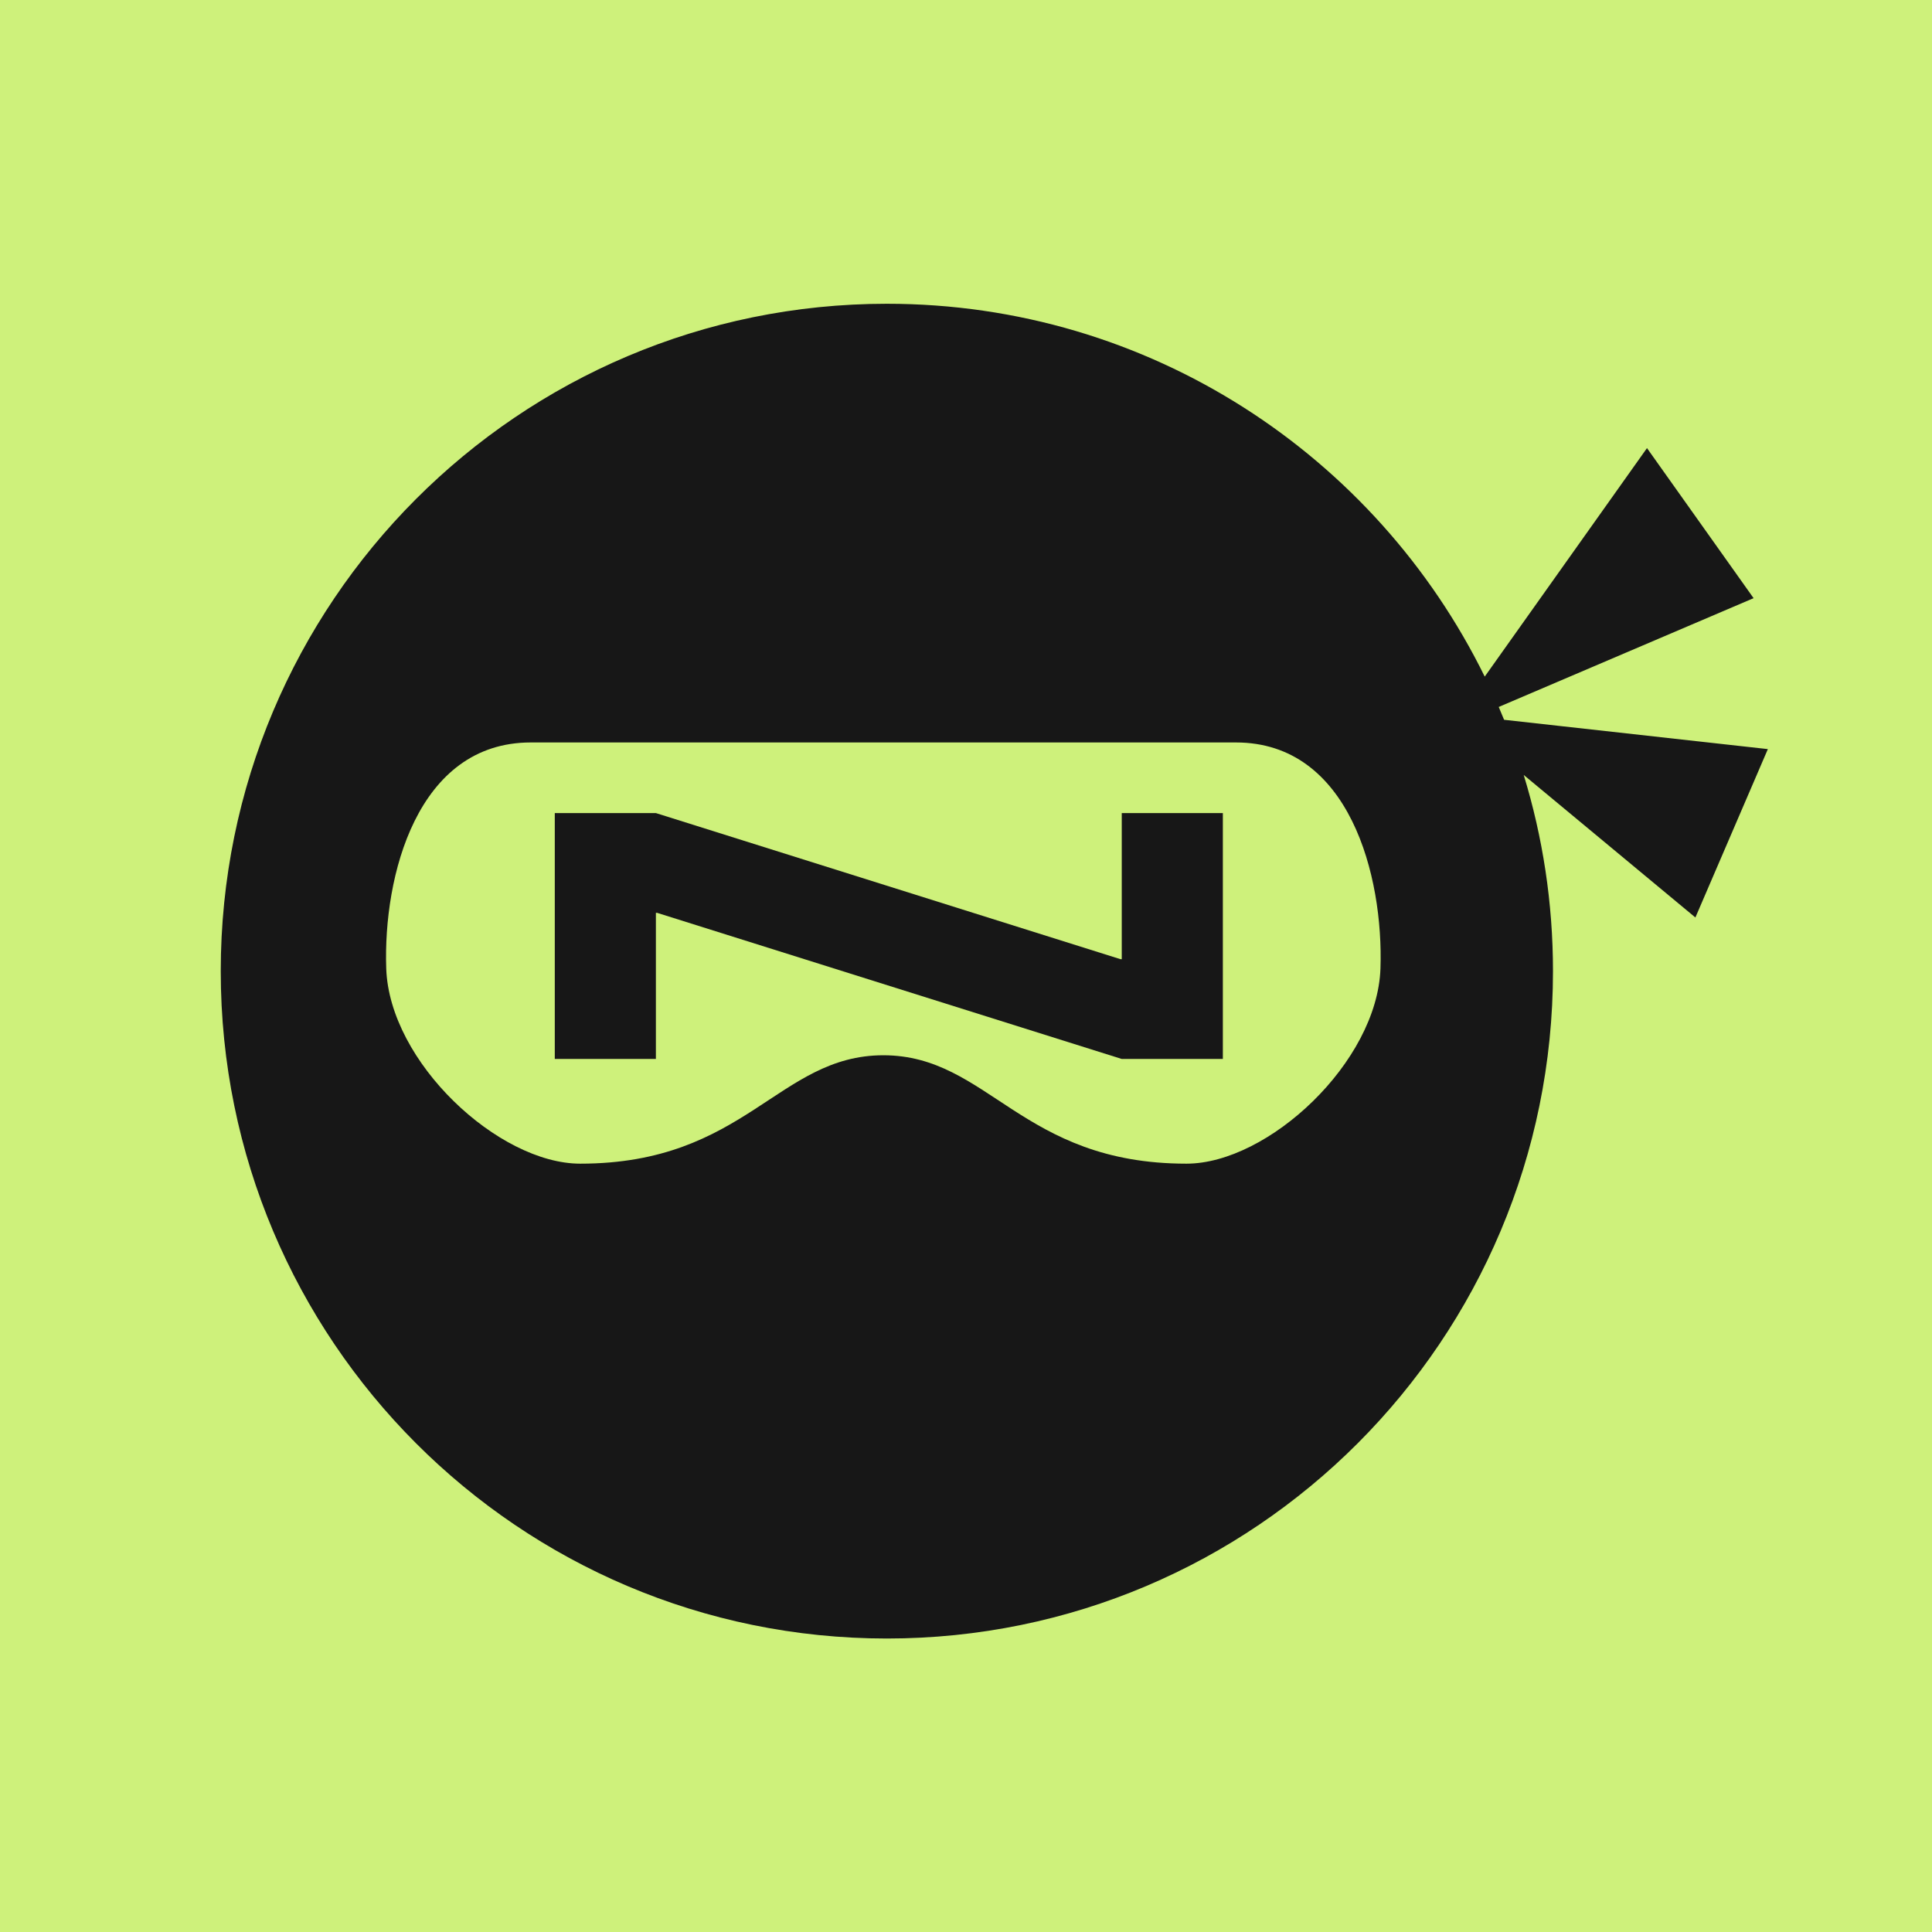
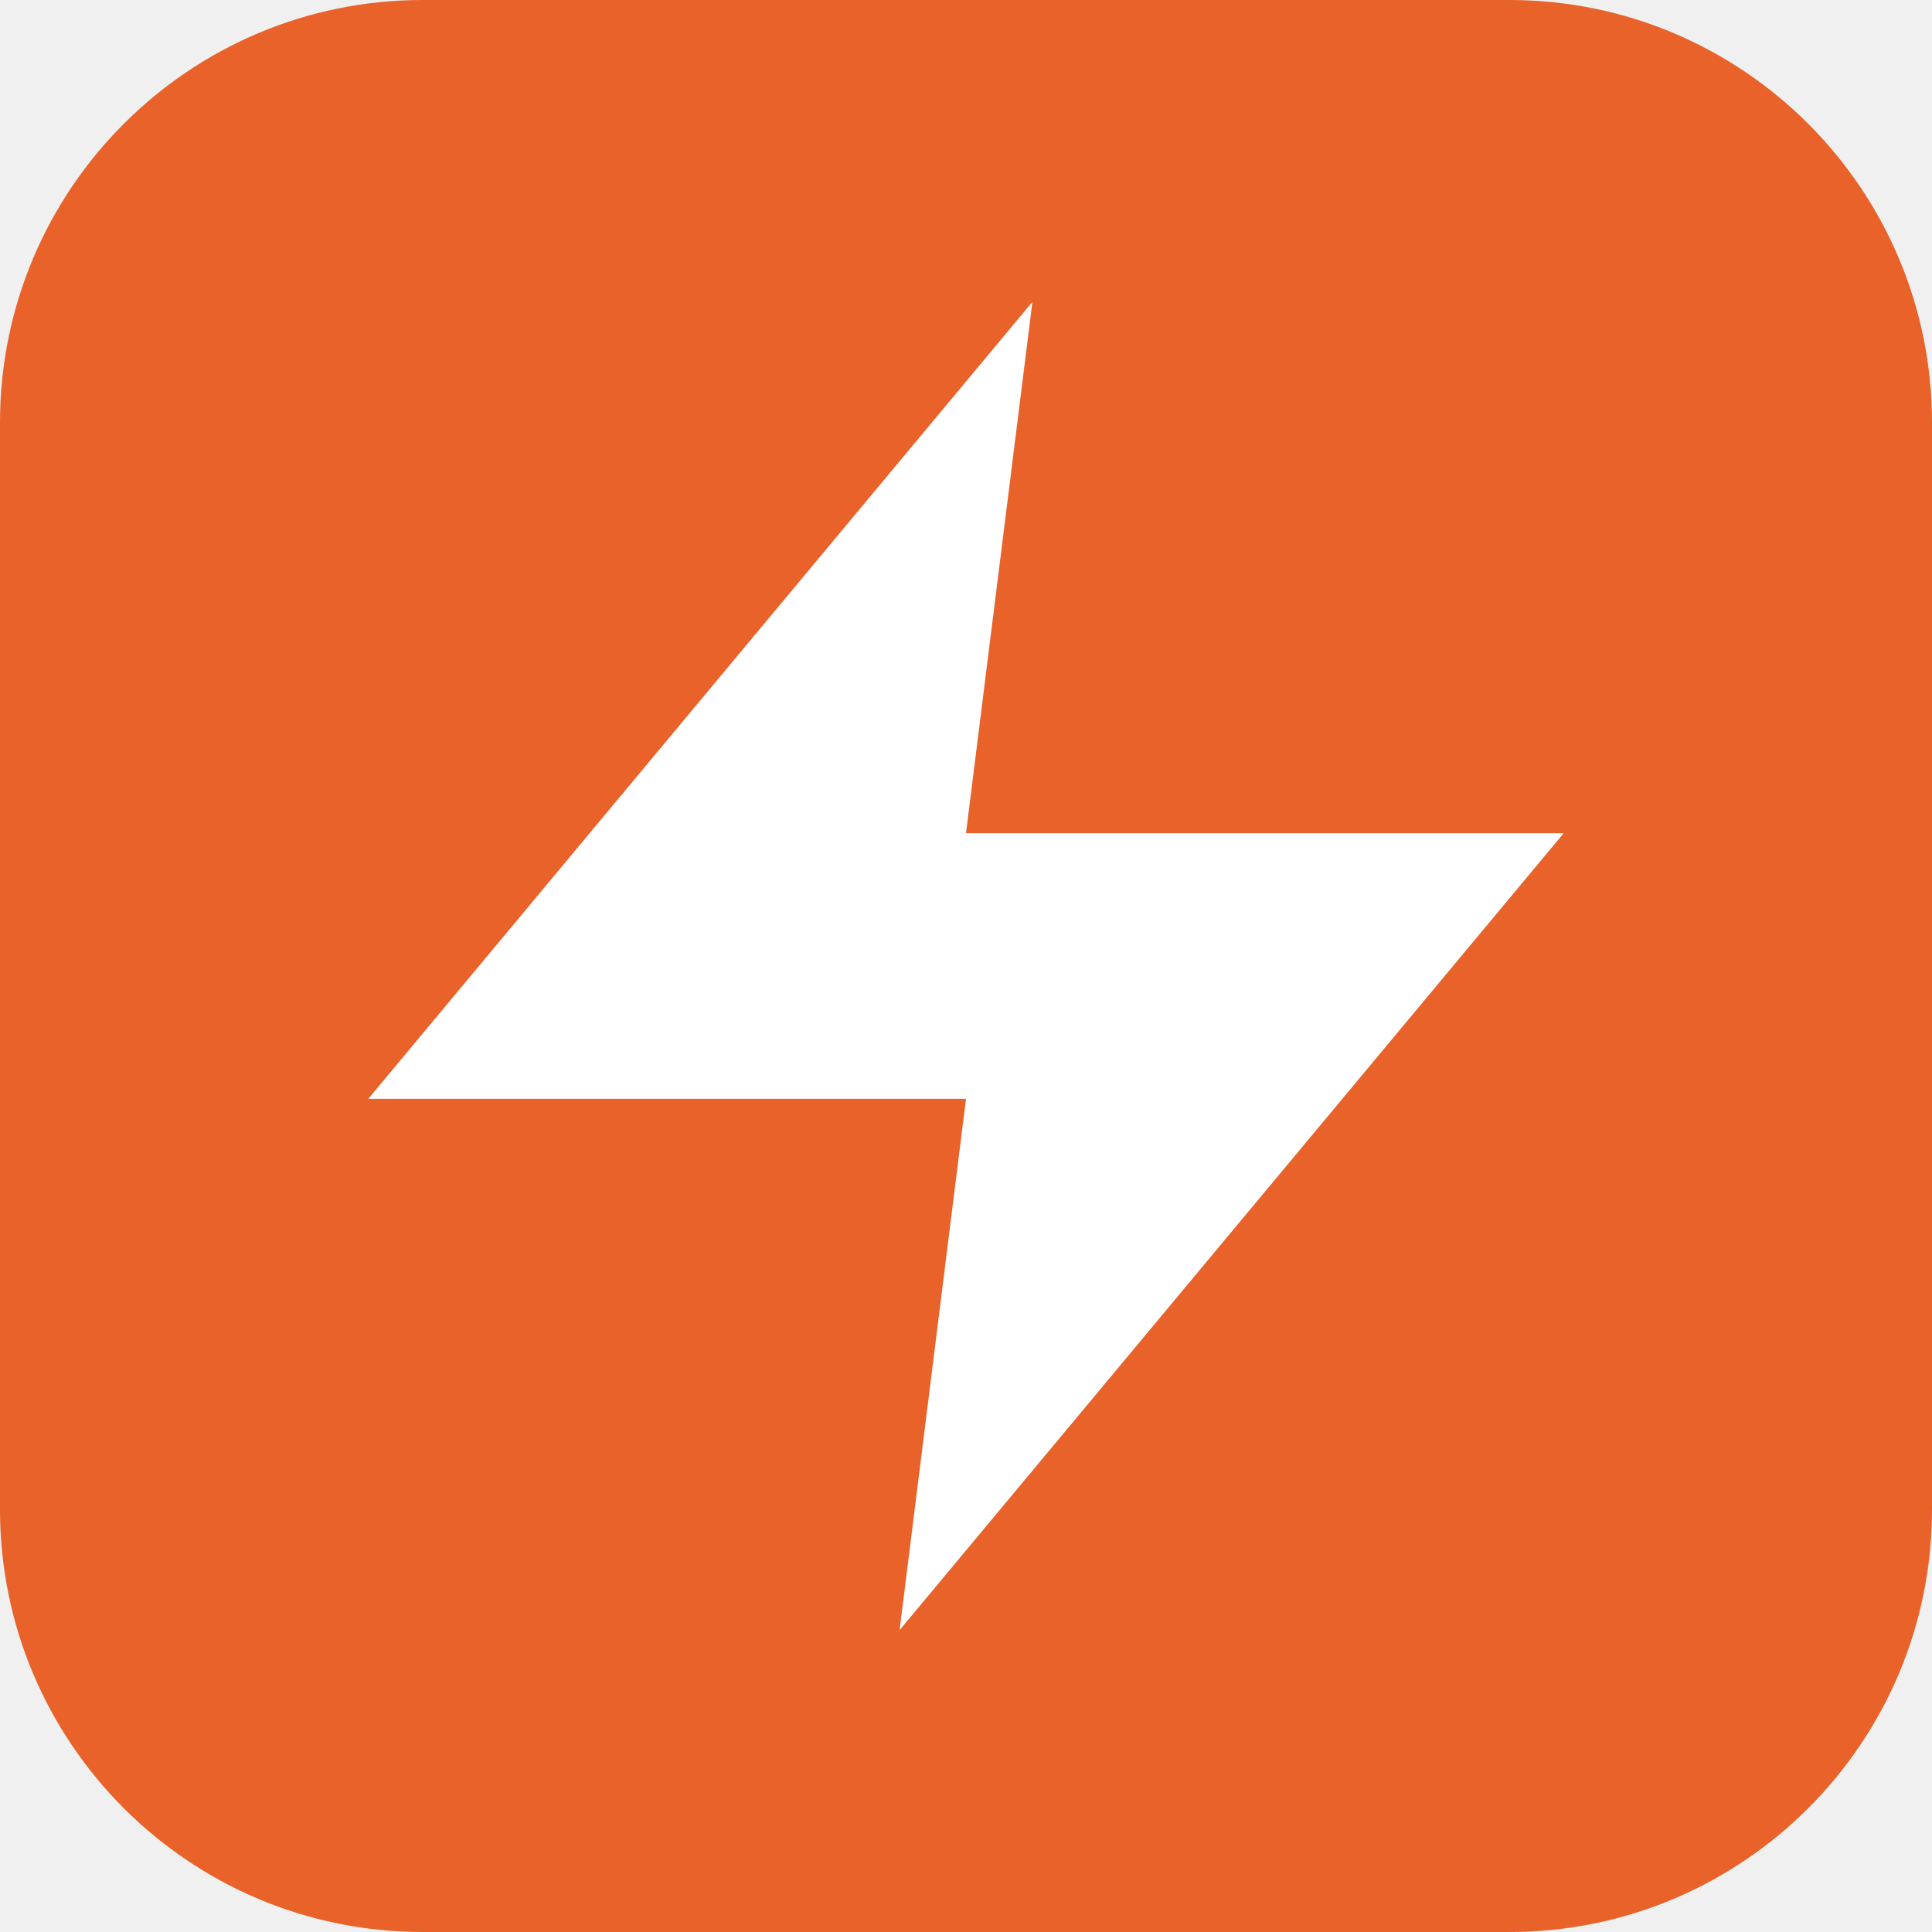
- <svg xmlns="http://www.w3.org/2000/svg" width="128" height="128" viewBox="0 0 128 128" fill="none">
-   <rect width="128" height="128" fill="#CEF17B" />
-   <path d="M36.756 70.159V53.868H43.454L74.244 63.551H74.319V53.868H81.017V70.159H74.319L43.529 60.476H43.454V70.159H36.756Z" fill="#171717" />
-   <path d="M58.757 20.125C34.378 20.125 14.625 39.915 14.625 64.341C14.625 88.766 34.378 108.556 58.757 108.556C83.136 108.556 102.889 88.766 102.889 64.341C102.889 59.816 102.209 55.451 100.949 51.342L112.324 60.786L117.125 49.63L99.65 47.688C99.534 47.403 99.417 47.12 99.294 46.838L116.18 39.63L109.117 29.688L98.367 44.827C91.174 30.191 76.143 20.125 58.757 20.125ZM35.162 49.19H81.885C89.421 49.19 91.667 58.058 91.459 64.164C91.249 70.374 84.022 77.096 78.606 77.096C67.647 77.096 65.505 69.919 58.524 69.914C51.543 69.919 49.4 77.096 38.442 77.096C33.025 77.096 25.799 70.374 25.589 64.164C25.38 58.058 27.626 49.19 35.162 49.19Z" fill="#171717" />
+ <svg xmlns="http://www.w3.org/2000/svg" width="32" height="32" viewBox="0 0 32 32" fill="none">
+   <rect width="32" height="32" rx="7" fill="#E8622A" />
+   <path d="M13 2L3 14h9l-1 8 10-12h-9l1-8z" fill="white" transform="translate(2.8,2.8) scale(1.1)" />
</svg>
